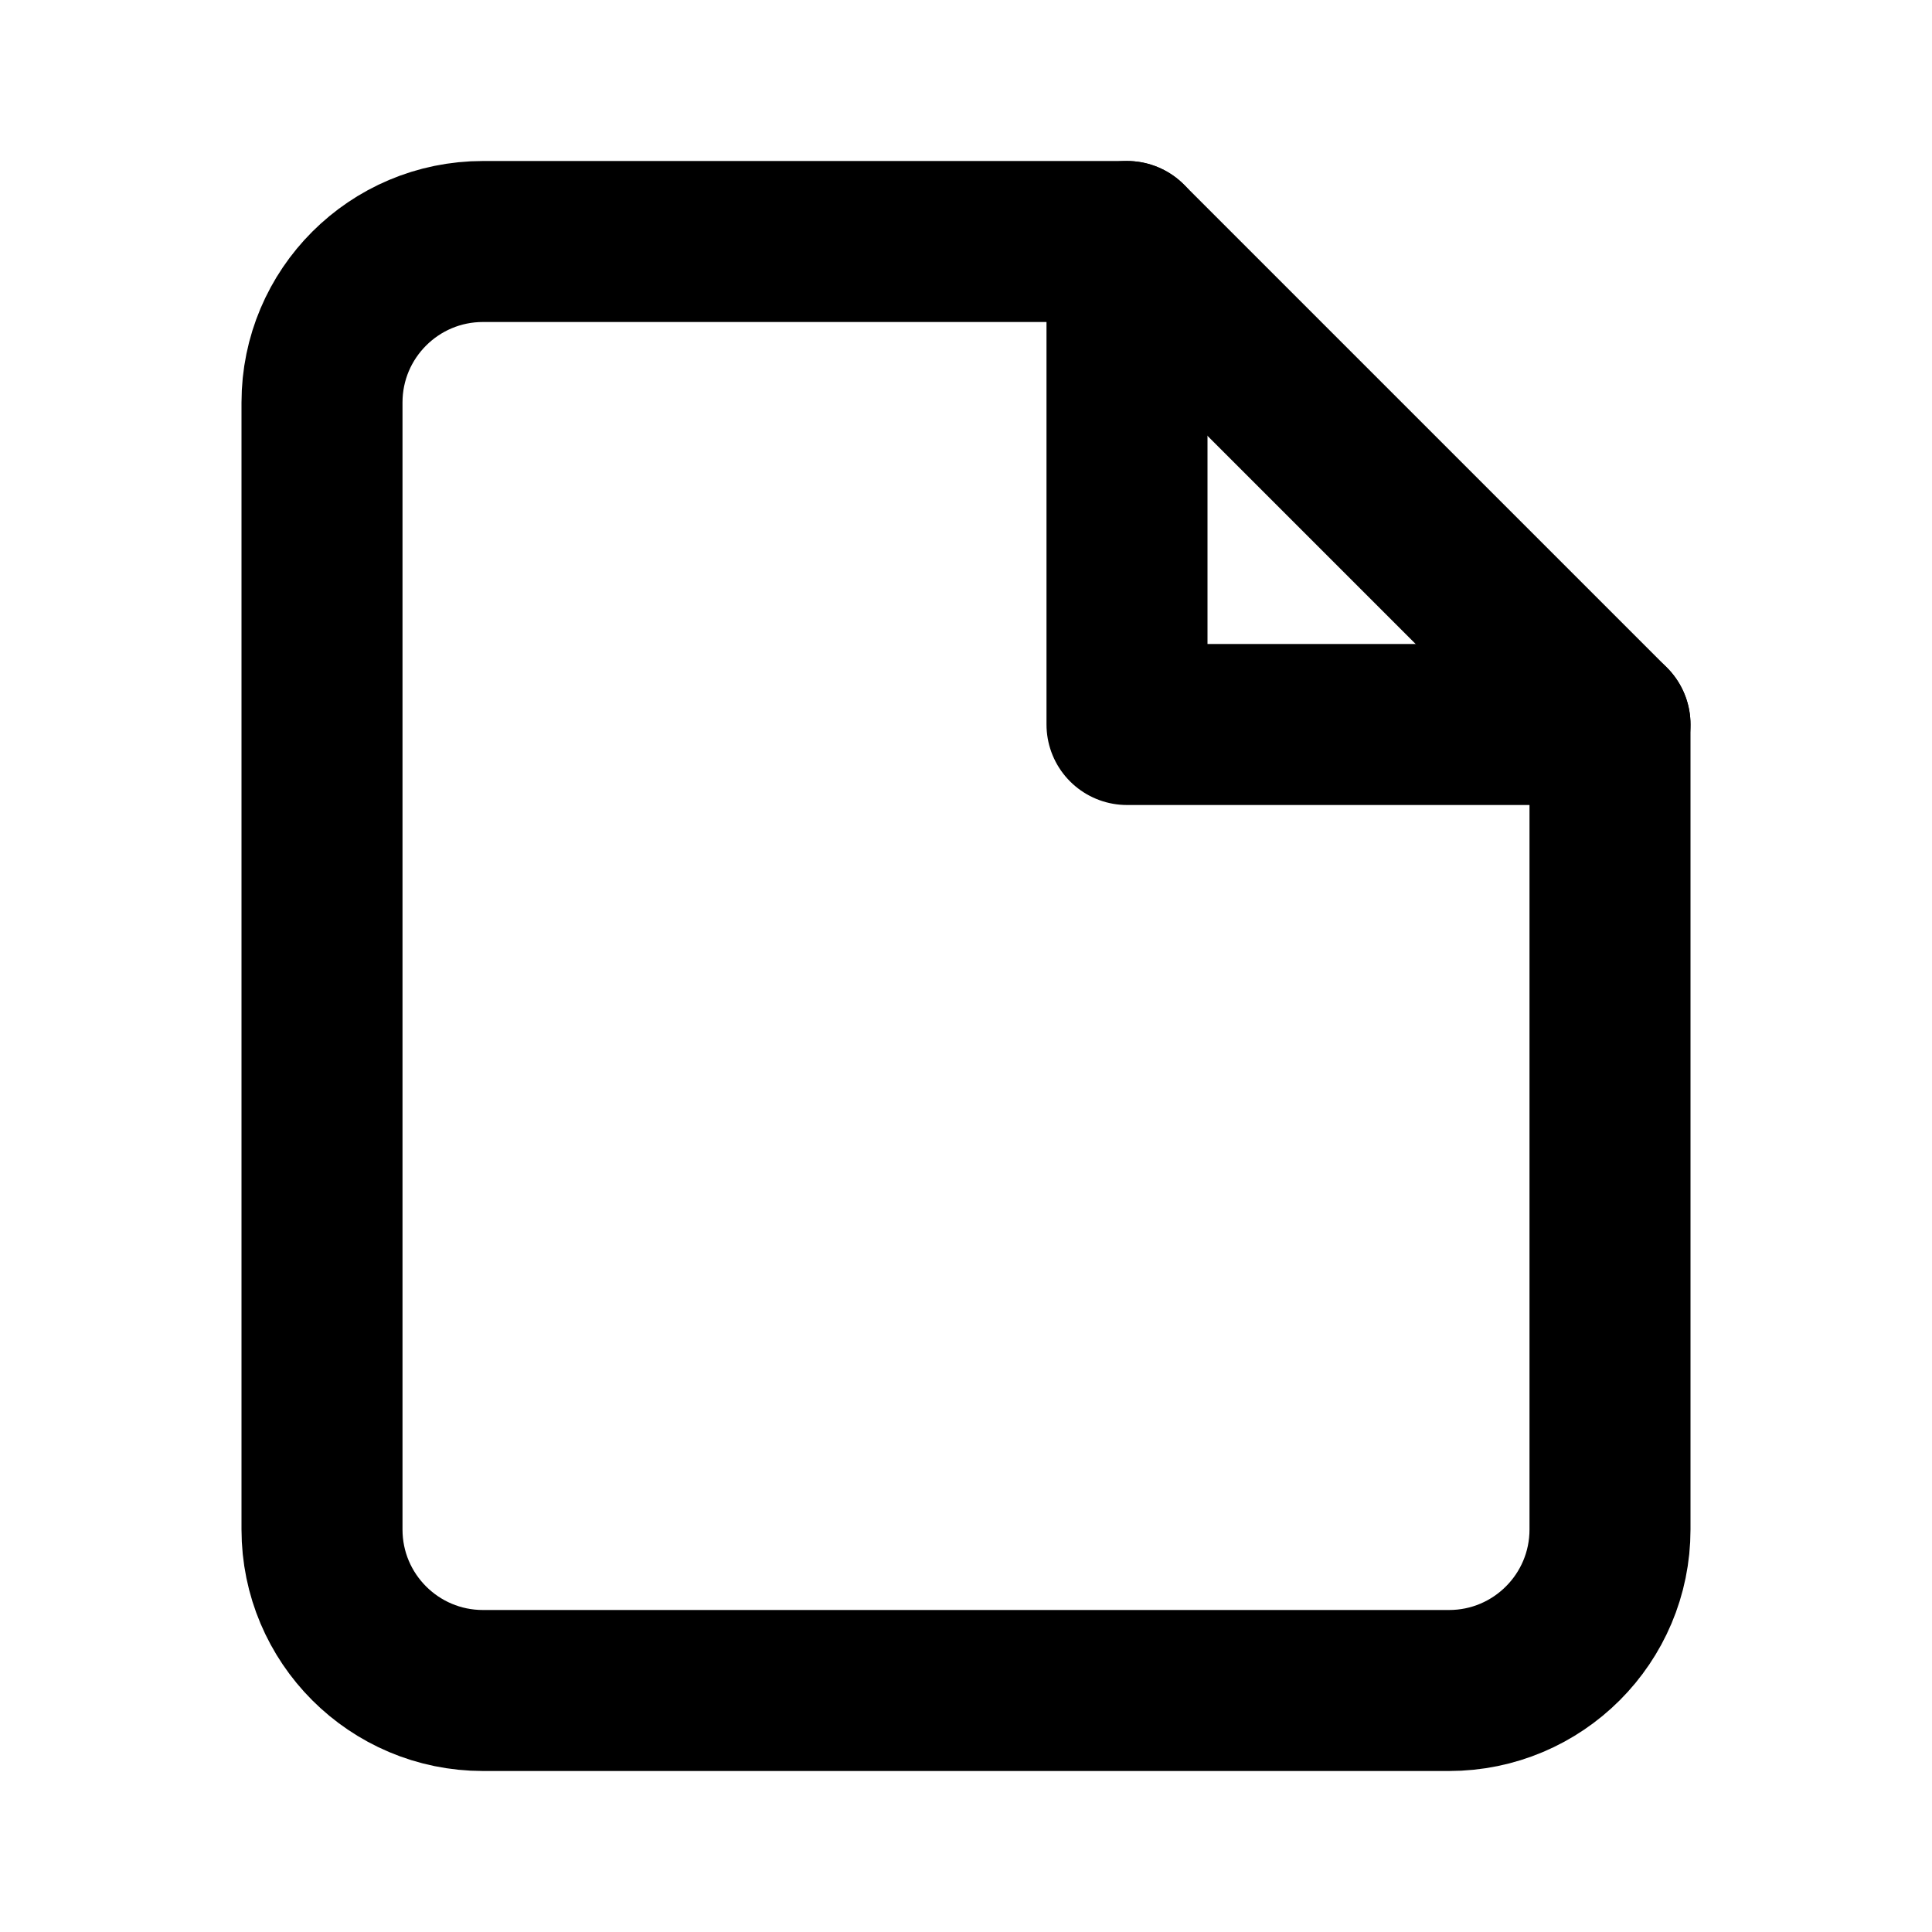
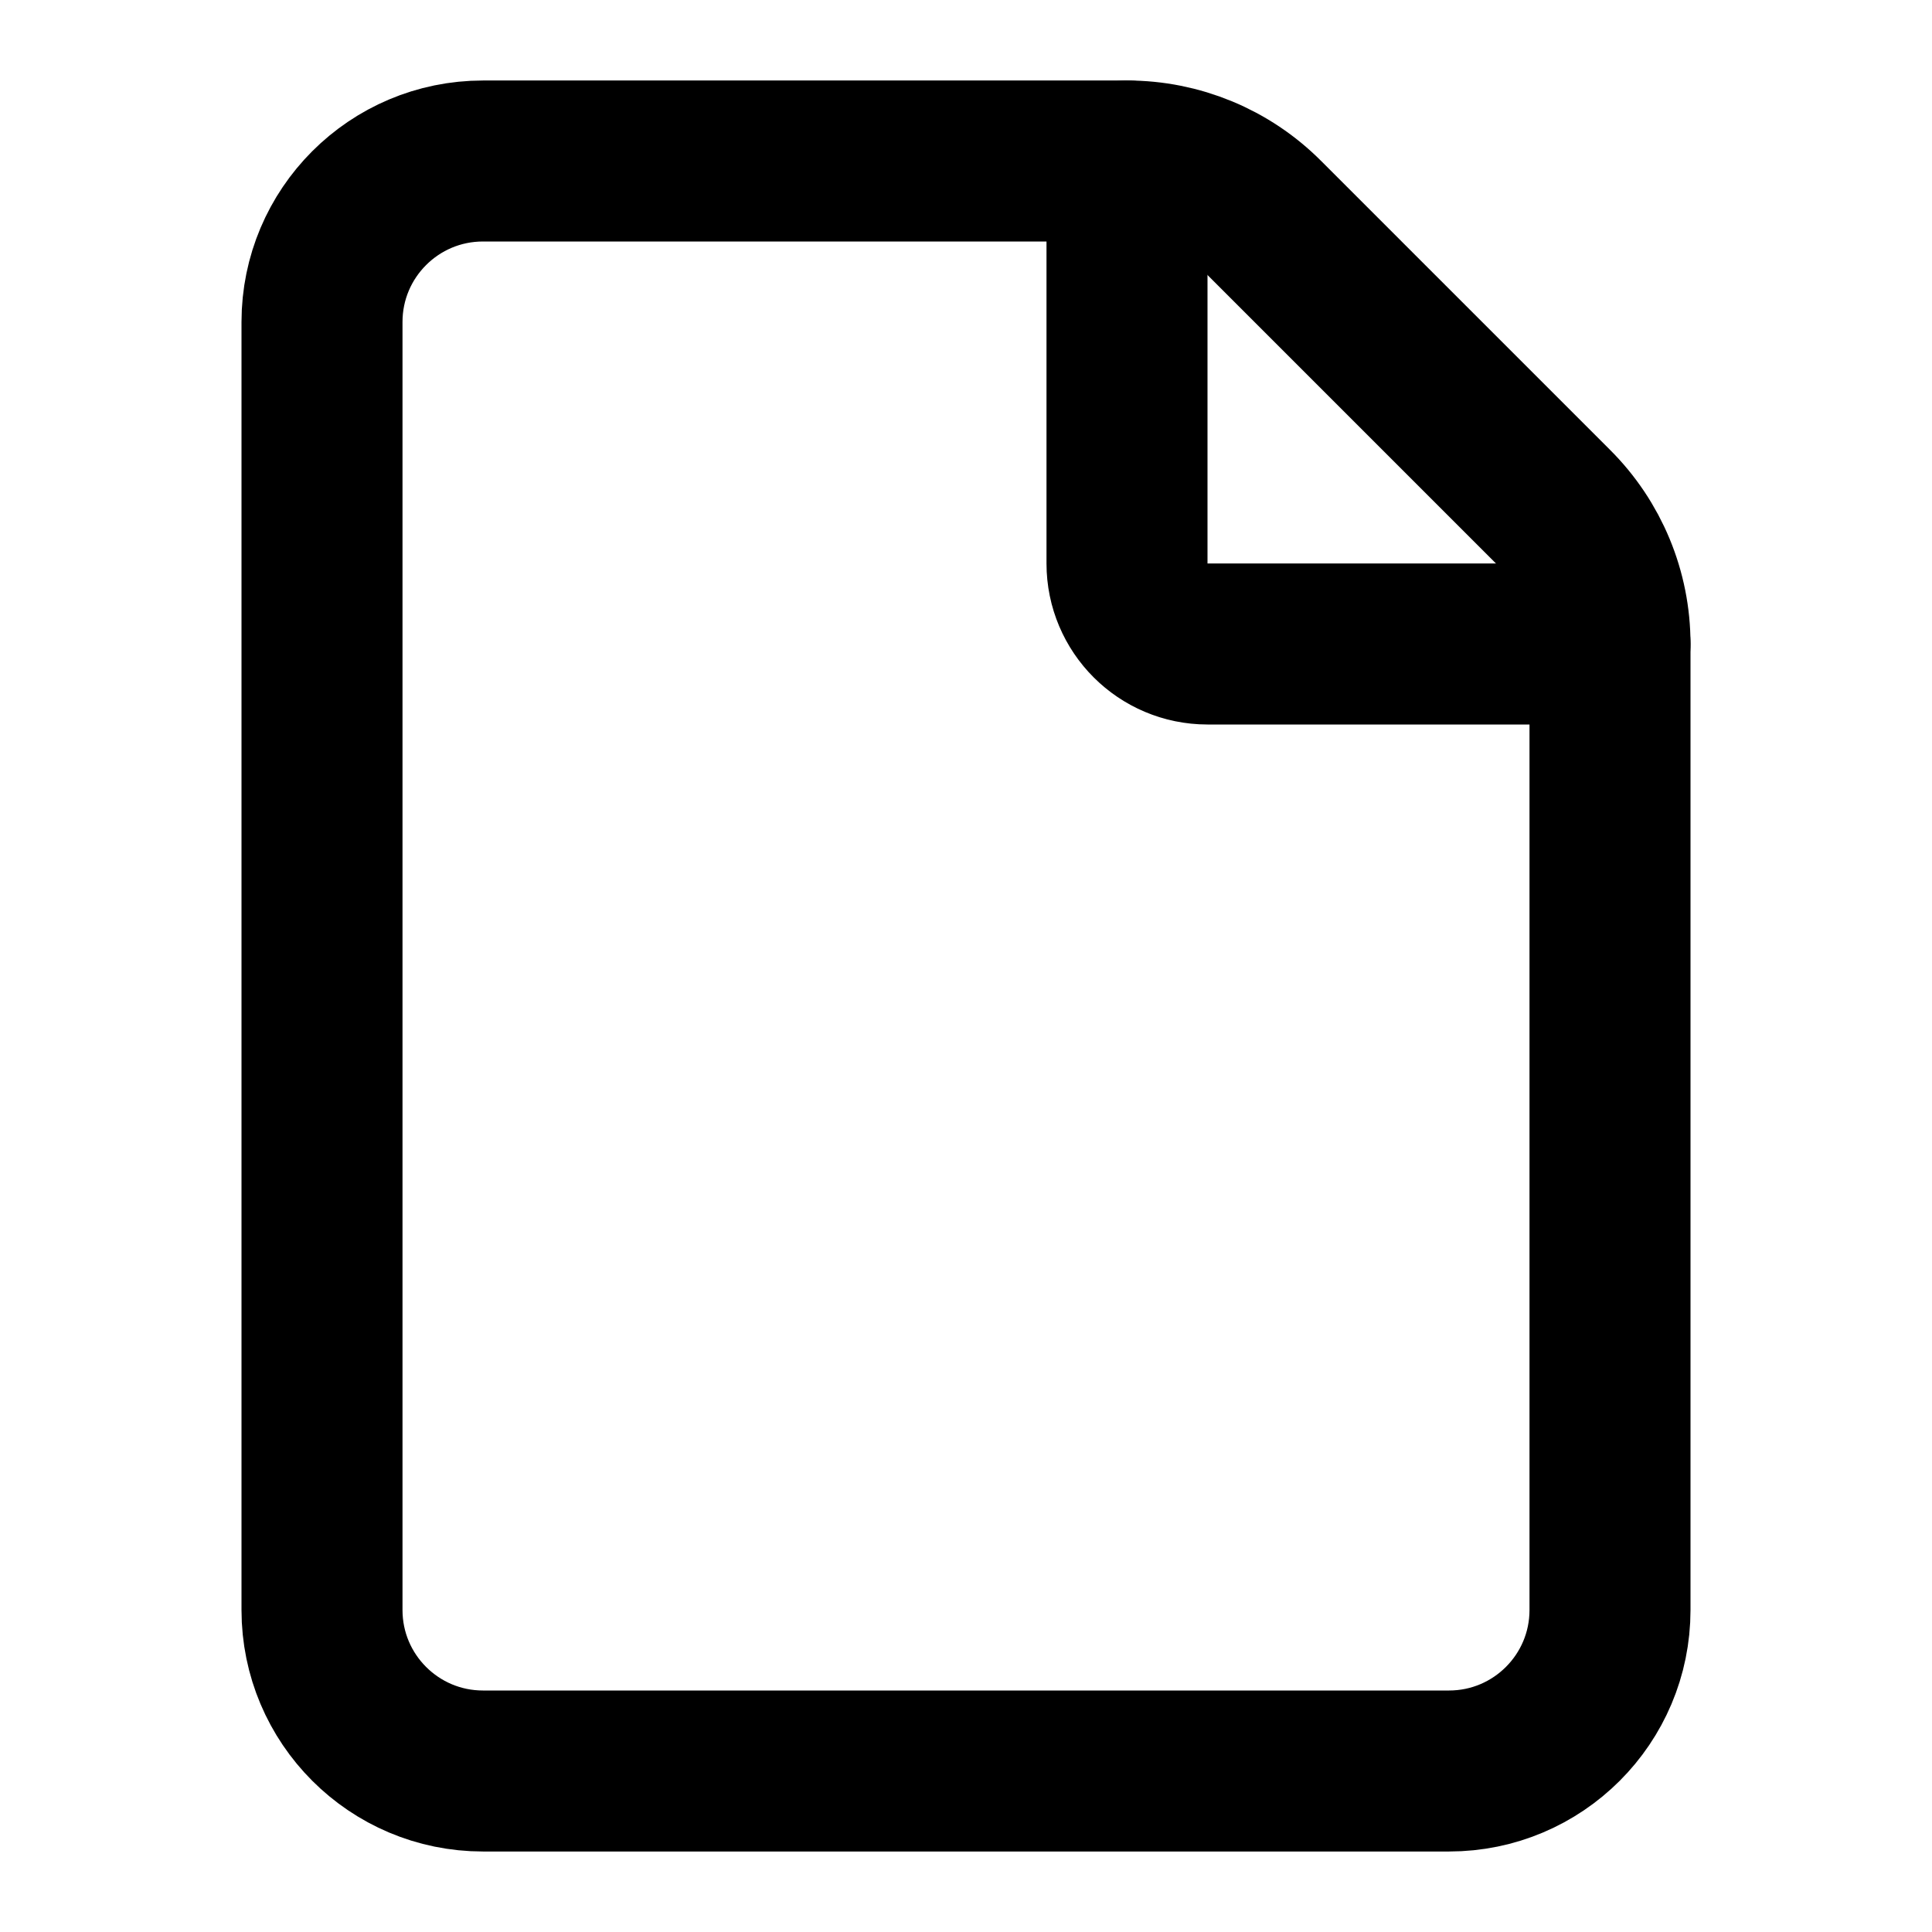
- <svg xmlns="http://www.w3.org/2000/svg" viewBox="0 0 24 24" fill="none" stroke="#000000" stroke-width="2" stroke-linecap="round" stroke-linejoin="round">
-   <path d="M14 3H6a2 2 0 0 0-2 2v14a2 2 0 0 0 2 2h12a2 2 0 0 0 2-2V9z" />
-   <path d="M14 3v6h6" />
+ <svg xmlns="http://www.w3.org/2000/svg" width="24" height="24" viewBox="0 0 24 24" fill="none" stroke="currentColor" stroke-width="2" stroke-linecap="round" stroke-linejoin="round">
+   <path d="M6 22a2 2 0 0 1-2-2V4a2 2 0 0 1 2-2h8a2.4 2.4 0 0 1 1.704.706l3.588 3.588A2.4 2.4 0 0 1 20 8v12a2 2 0 0 1-2 2z" />
+   <path d="M14 2v5a1 1 0 0 0 1 1h5" />
</svg>
